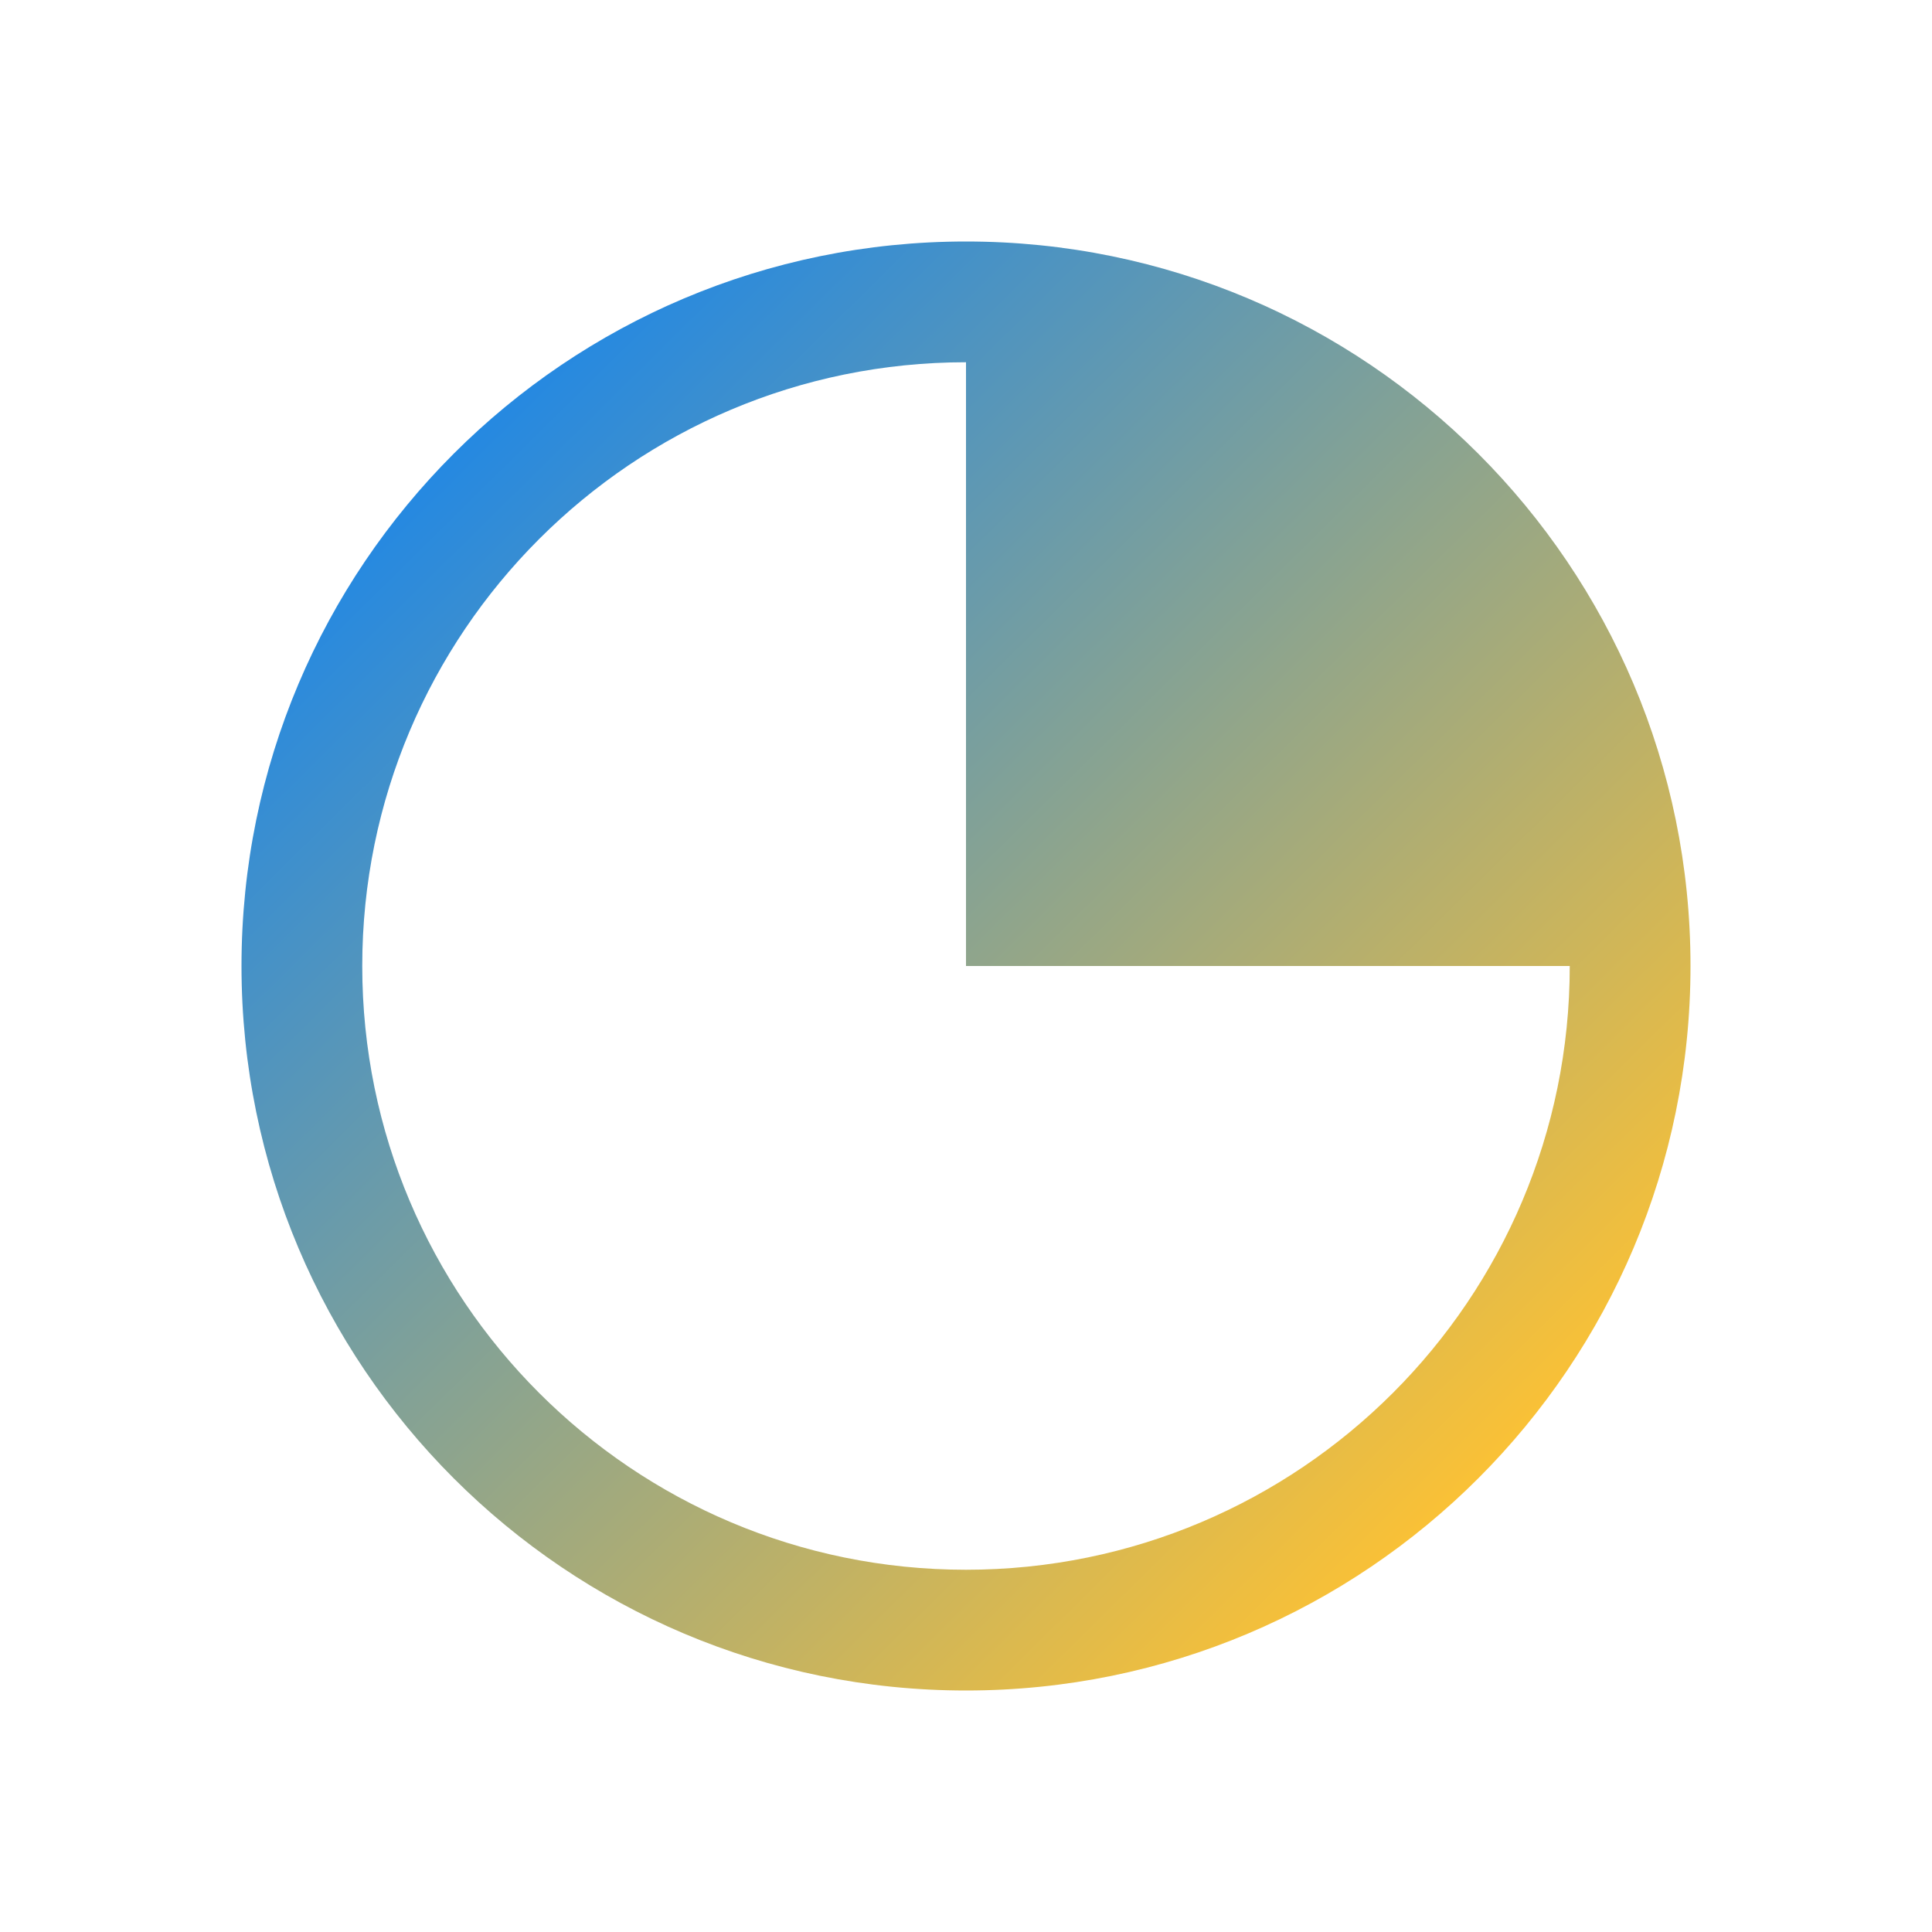
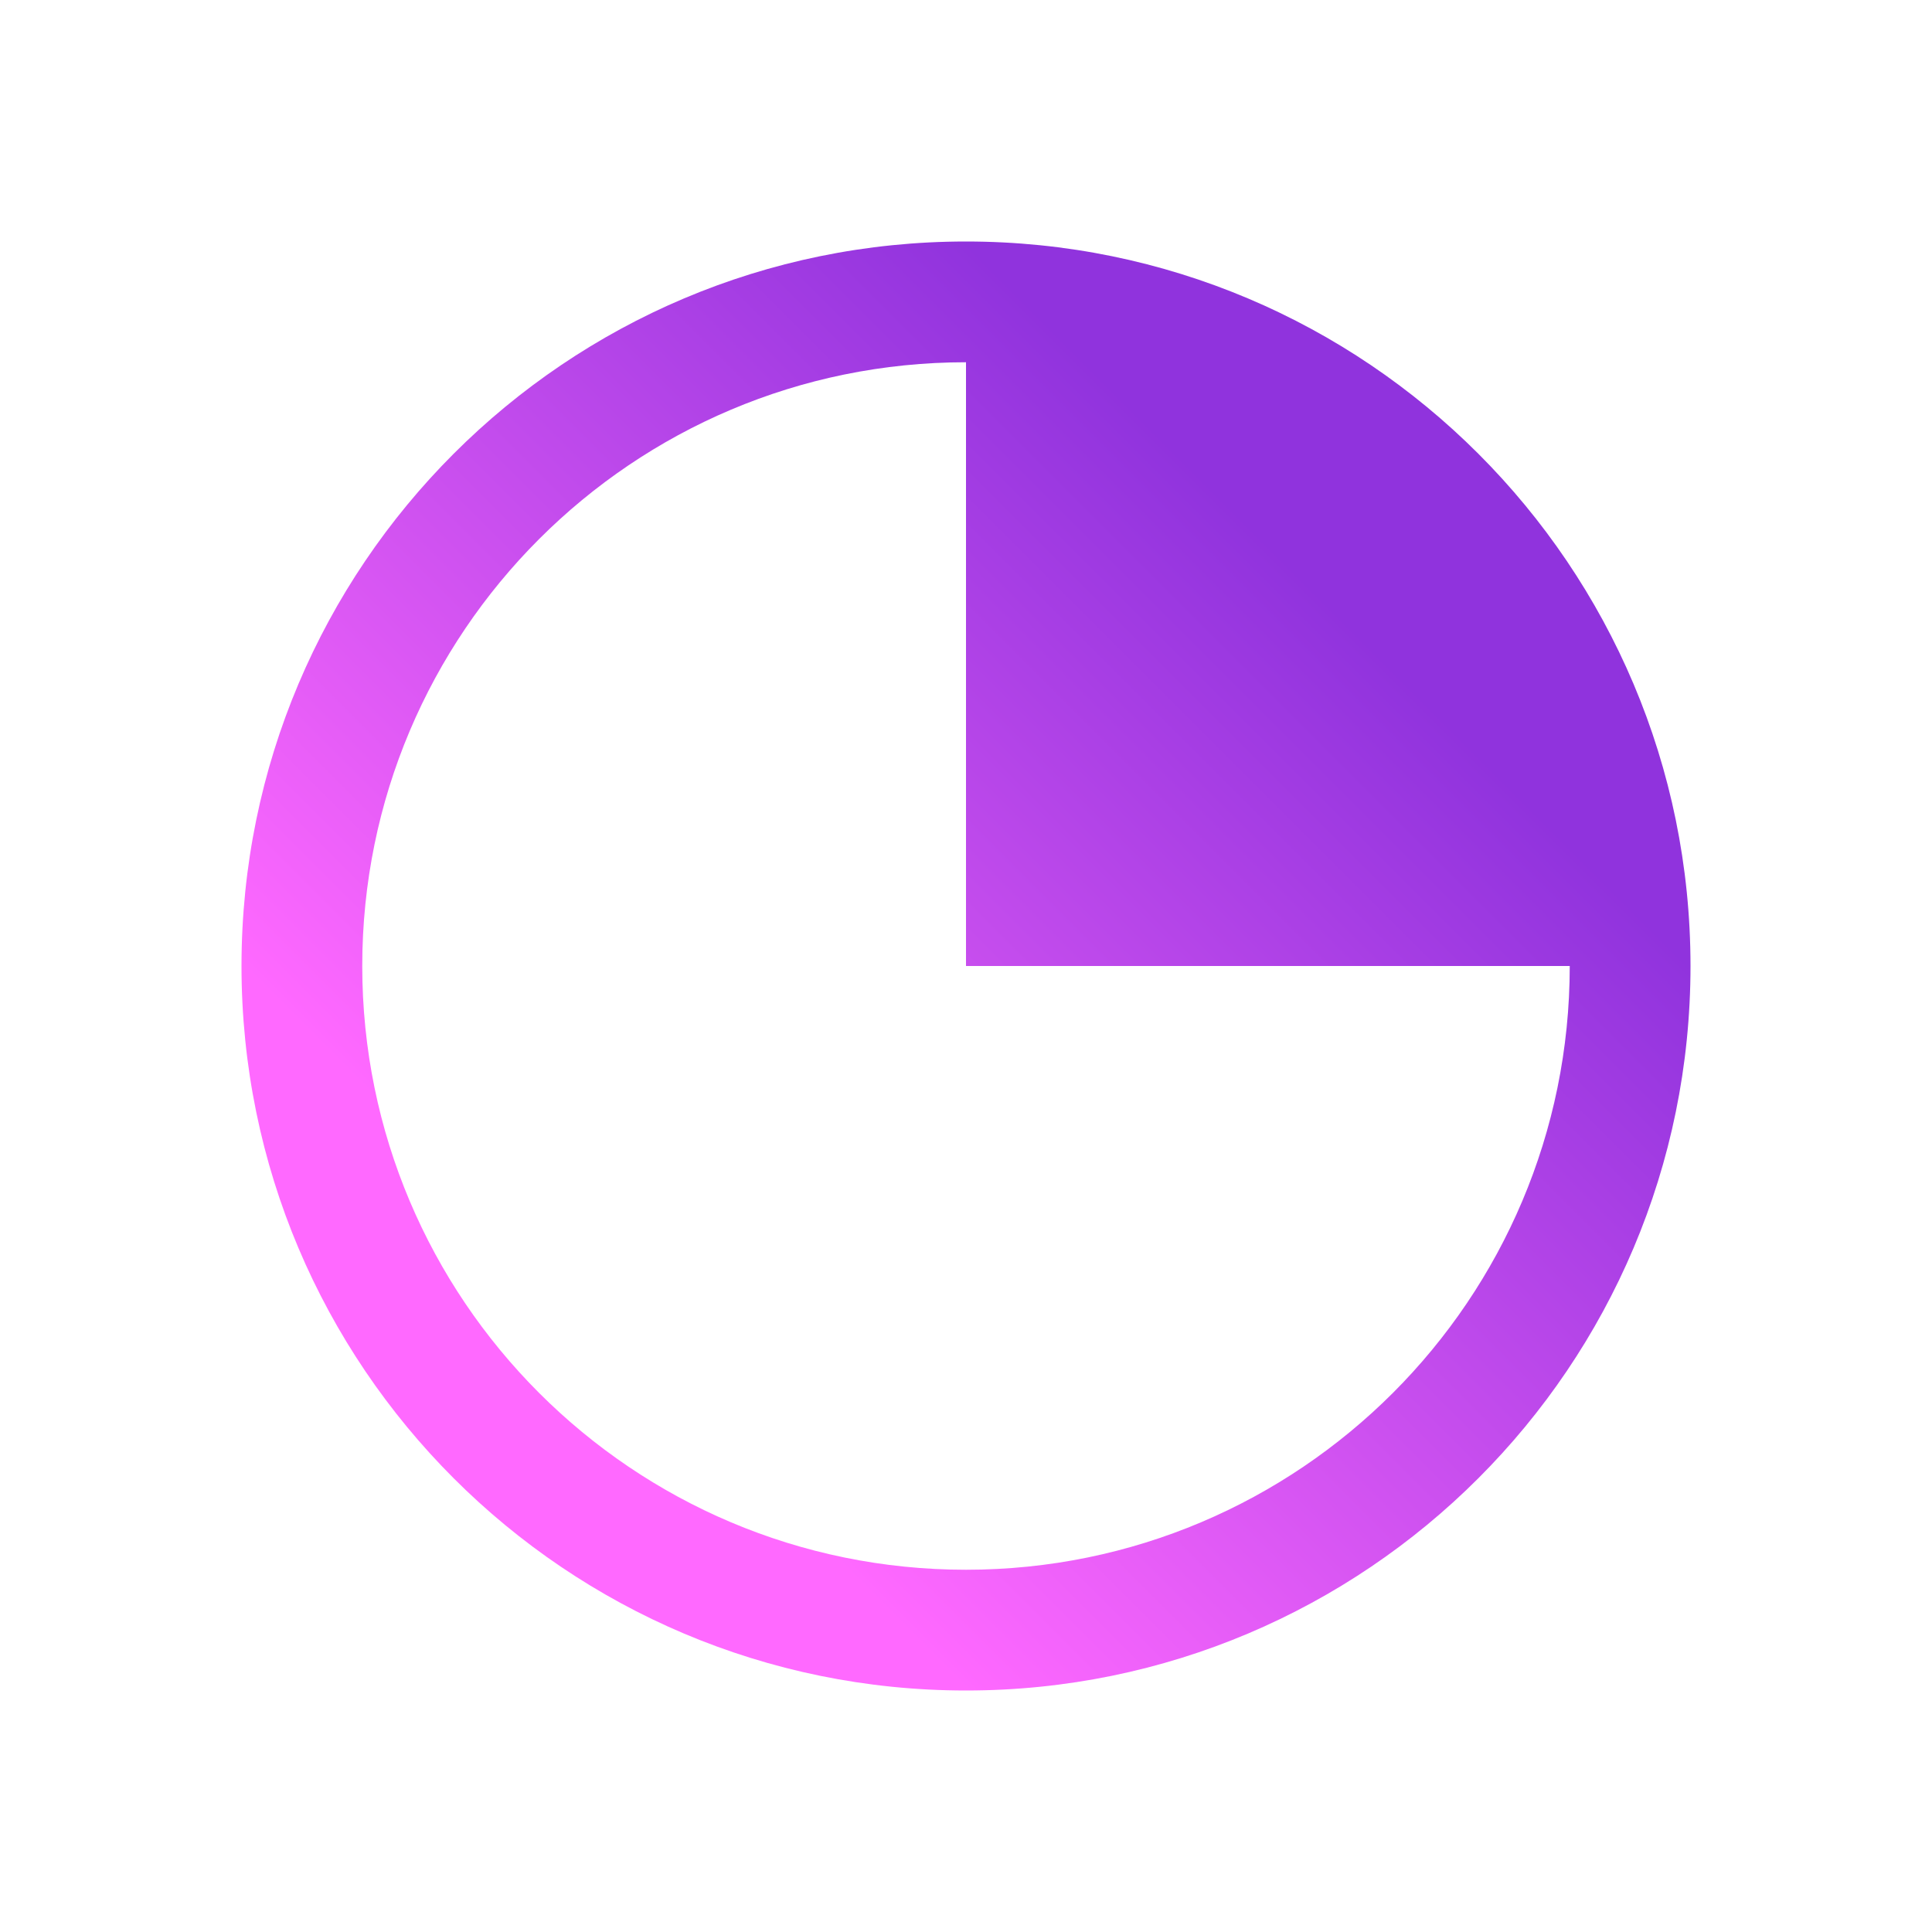
<svg xmlns="http://www.w3.org/2000/svg" xmlns:xlink="http://www.w3.org/1999/xlink" viewBox="0 0 16 16" version="1.1" id="svg6">
  <defs id="defs3051">
    <linearGradient id="linearGradient821">
-       <stop style="stop-color:#fac136;stop-opacity:1" offset="0" id="stop817" />
-       <stop style="stop-color:#007fff;stop-opacity:1" offset="1" id="stop819" />
+       <stop style="stop-color:#ff69ff;stop-opacity:1;" offset="0" id="stop817" />
+       <stop style="stop-color:#9033dd;stop-opacity:1;" offset="1" id="stop819" />
    </linearGradient>
    <style type="text/css" id="current-color-scheme">
      .ColorScheme-Text {
        color:#eff0f1;
      }
      </style>
-     <linearGradient xlink:href="#linearGradient821" id="linearGradient823" x1="12.204" y1="12.283" x2="2.316" y2="2.267" gradientUnits="userSpaceOnUse" />
+     <linearGradient xlink:href="#linearGradient821" id="linearGradient823" x1="8" y1="14" x2="2" y2="8" gradientUnits="userSpaceOnUse" gradientTransform="matrix(-1,0,0,1,16,0)" />
  </defs>
-   <path style="fill:url(#linearGradient823);fill-opacity:1;stroke:none" d="M 8 2 A 6 6 0 0 0 2 8 A 6 6 0 0 0 8 14 A 6 6 0 0 0 14 8 A 6 6 0 0 0 8 2 z M 8 3 L 8 8 L 13 8 A 5 5 0 0 1 8 13 A 5 5 0 0 1 3 8 A 5 5 0 0 1 8 3 z " class="ColorScheme-Text" id="path4" />
+   <path style="fill:url(#linearGradient823);fill-opacity:1;stroke:none" d="M 8,2 A 6,6 0 0 0 2,8 6,6 0 0 0 8,14 6,6 0 0 0 14,8 6,6 0 0 0 8,2 Z m 0,1 v 5 h 5 A 5,5 0 0 1 8,13 5,5 0 0 1 3,8 5,5 0 0 1 8,3 Z" class="ColorScheme-Text" id="path4" />
</svg>
